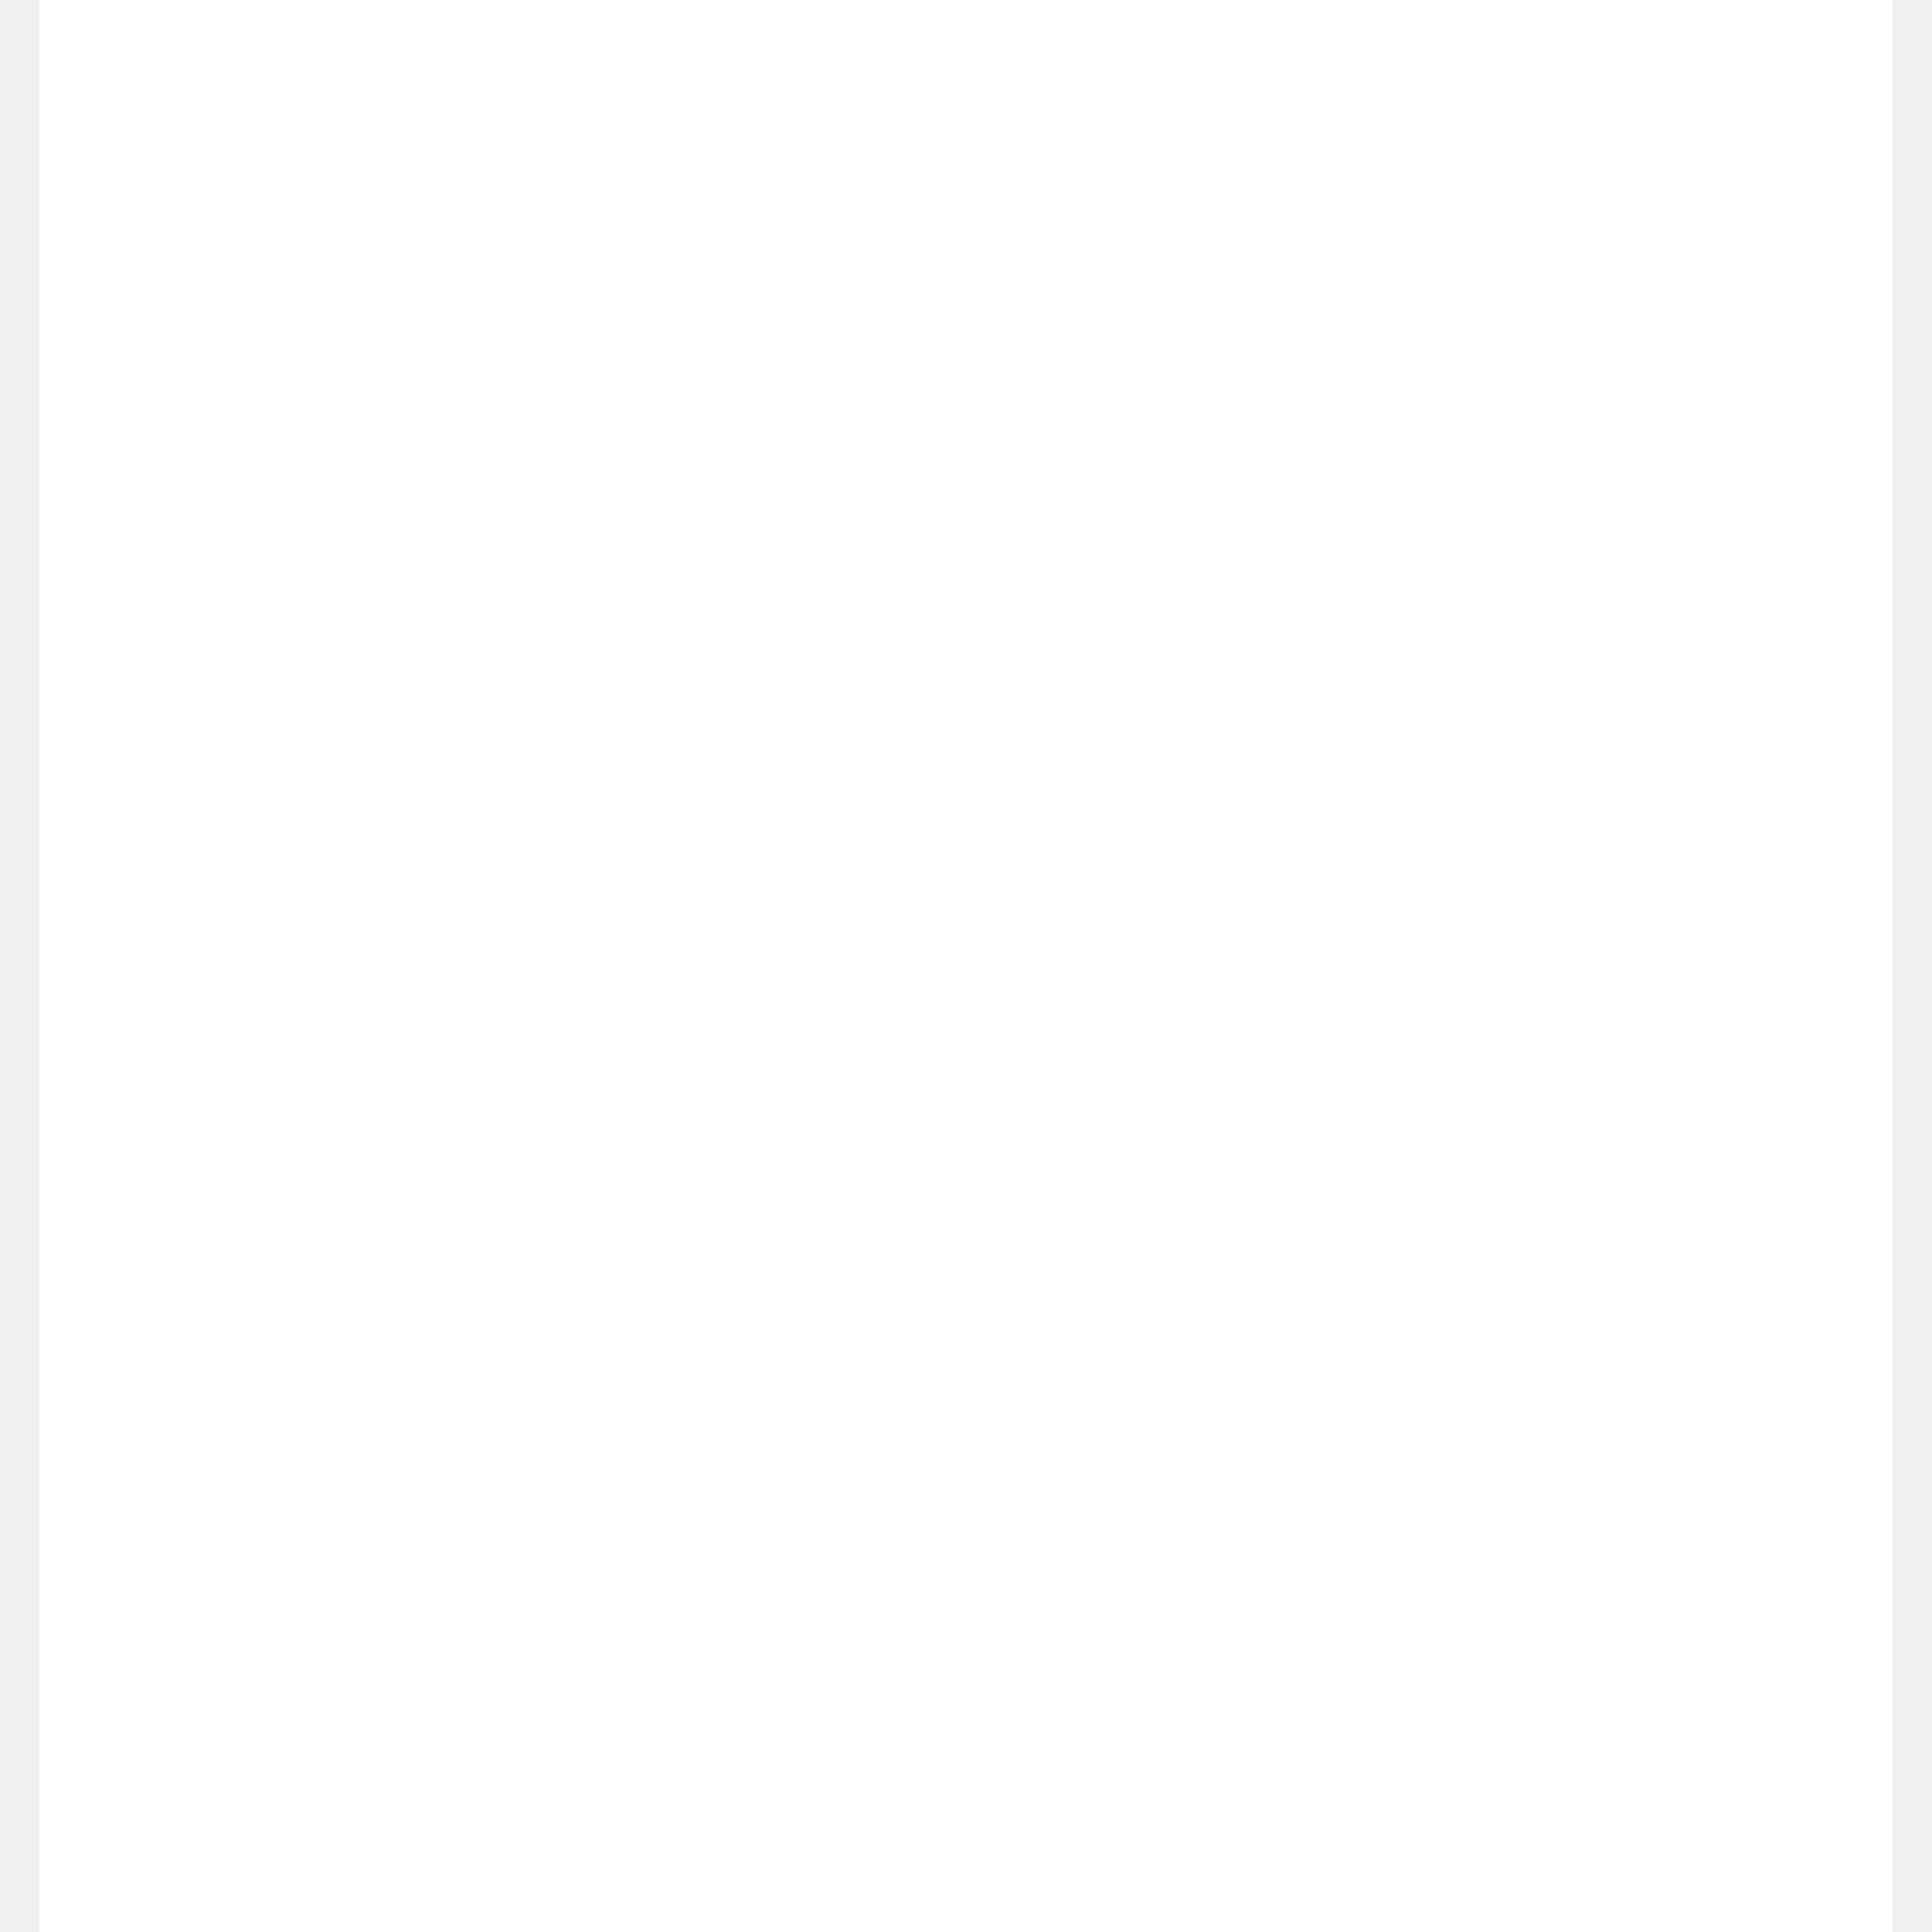
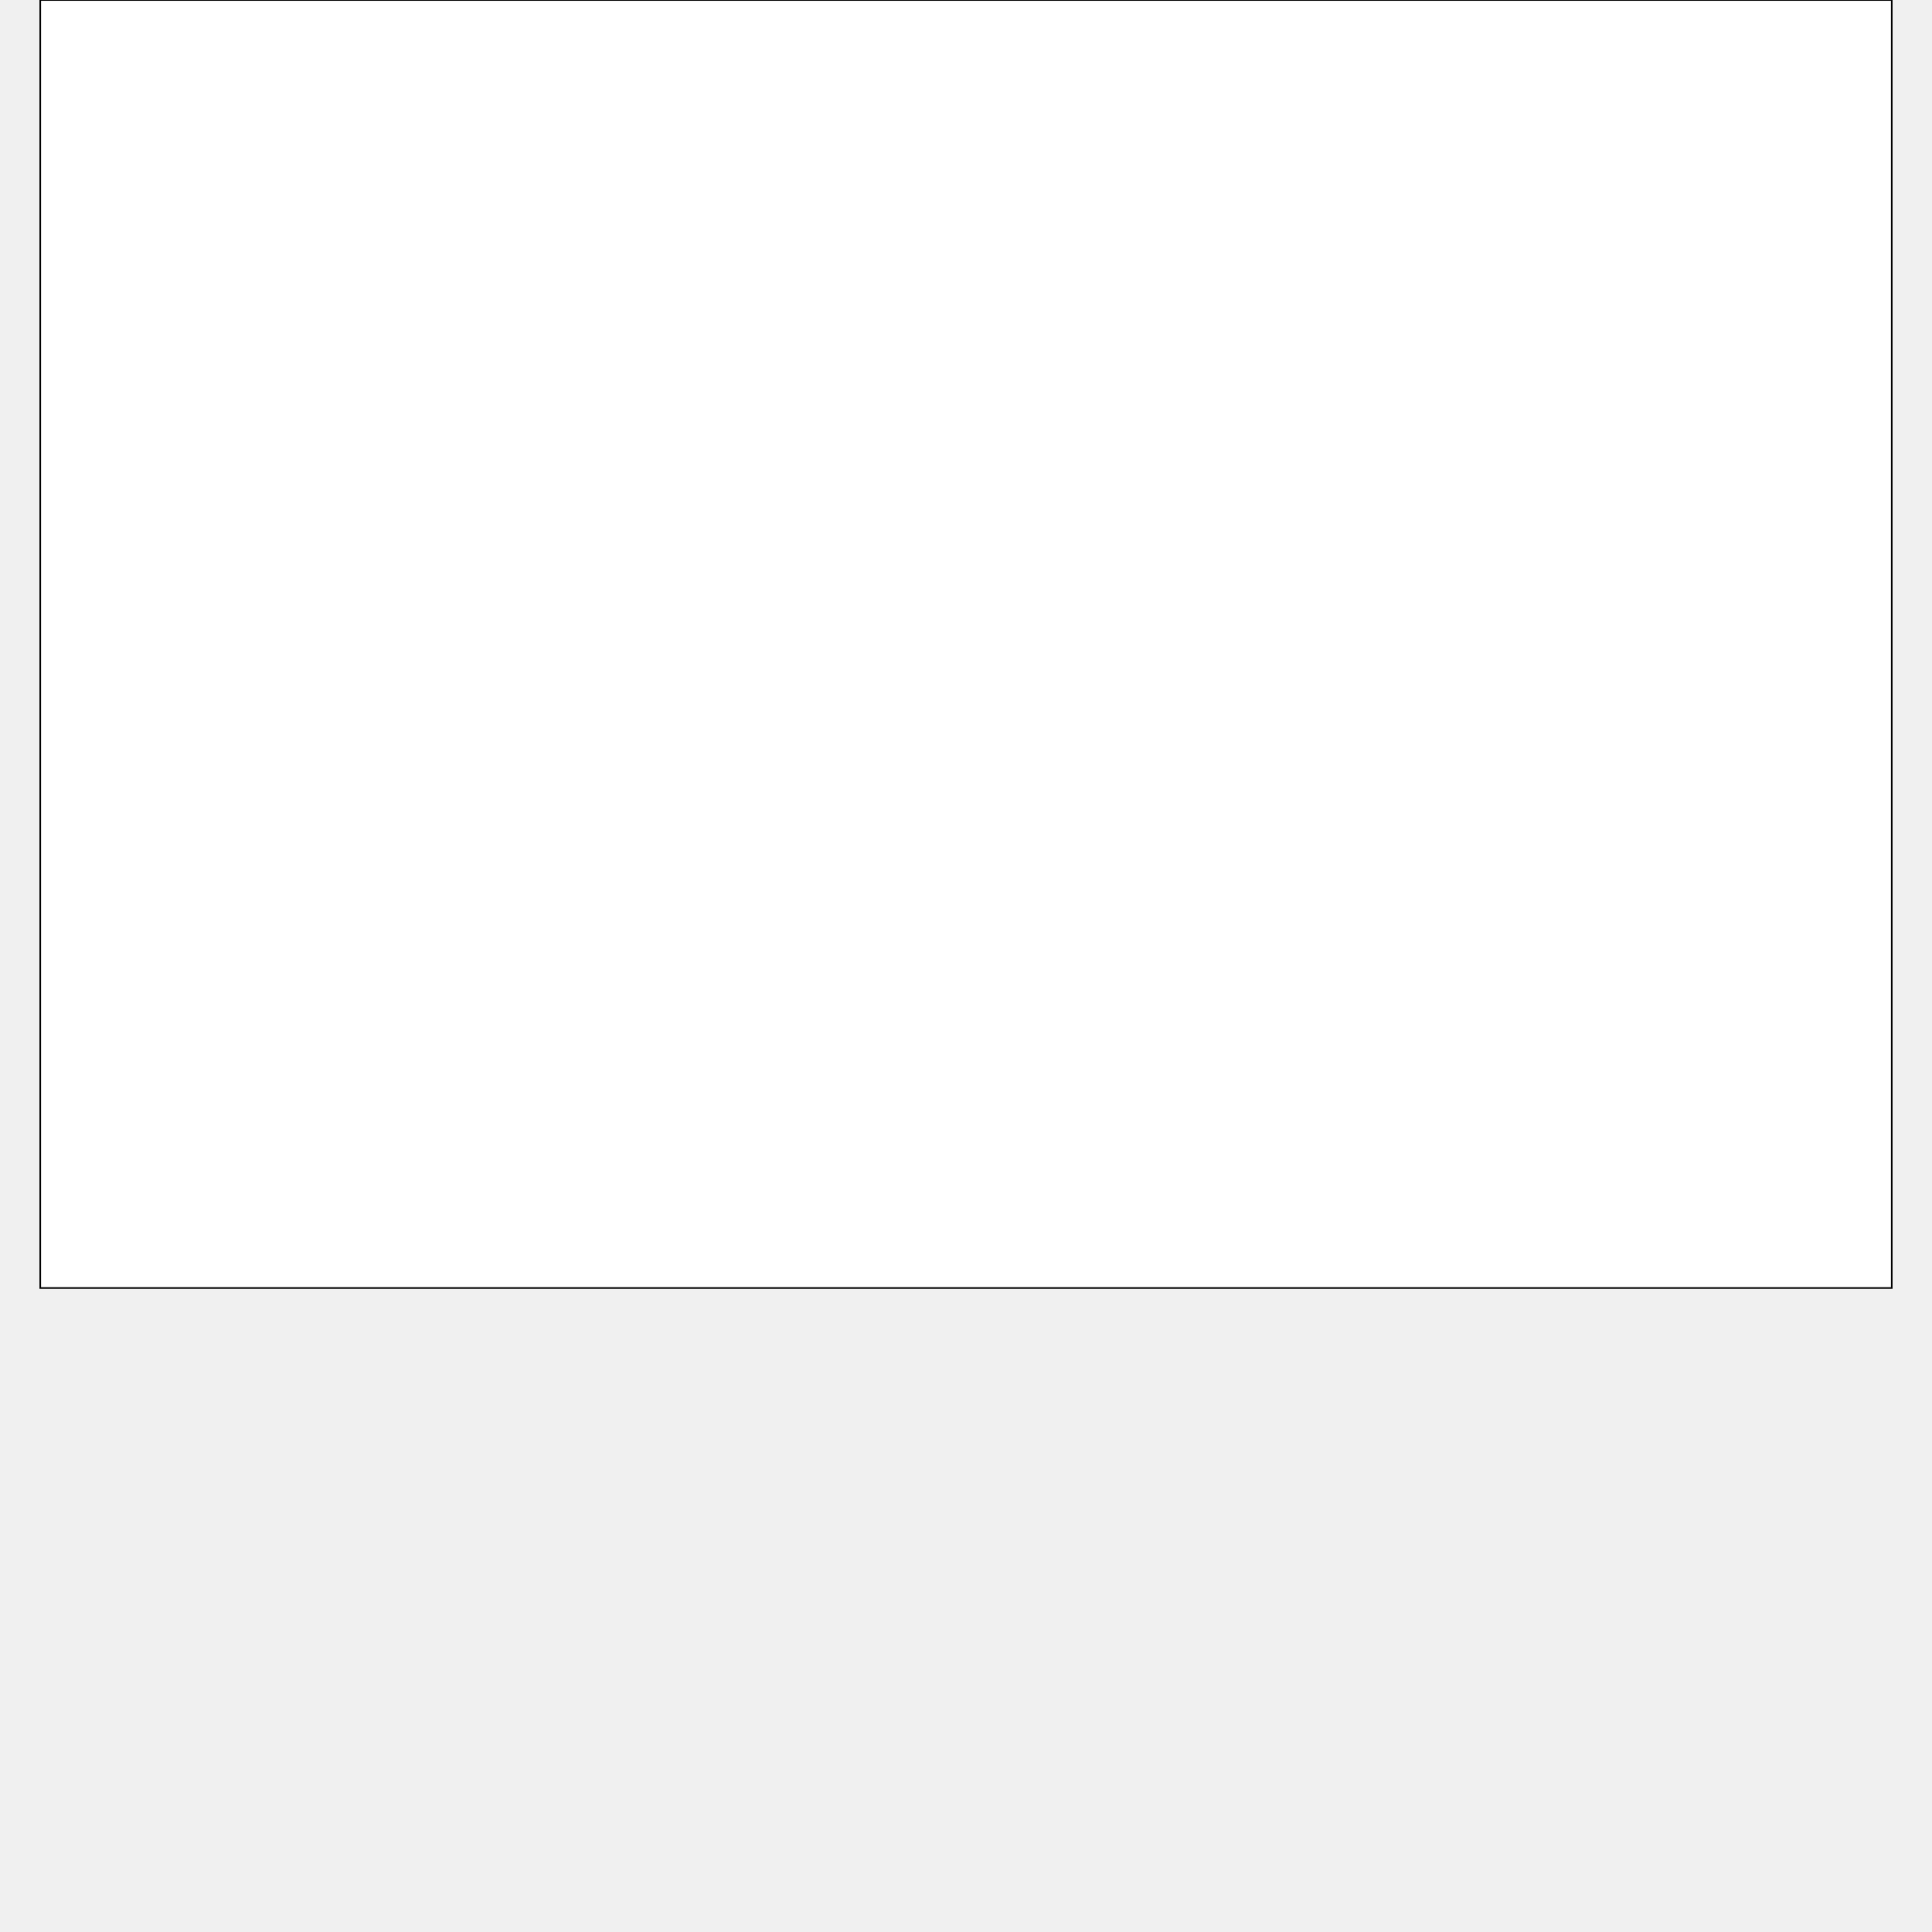
<svg xmlns="http://www.w3.org/2000/svg" width="1268px" height="1268px" viewBox="0 0 1150 1200" stroke="white" version="1.1">
  <defs>
    <filter id="f3" x="-0.1" y="-0.1" width="200%" height="200%">
      <feOffset result="offOut" in="SourceAlpha" dx="3" dy="3" />
      <feGaussianBlur result="blurOut" in="offOut" stdDeviation="2" />
      <feBlend in="SourceGraphic" in2="blurOut" mode="normal" />
    </filter>
  </defs>
-   <rect x="0" y="0" width="1150" height="1200" fill="white" stroke="white" />
+   <rect x="0" y="0" width="1150" height="800" fill="white" stroke="black" />
</svg>
